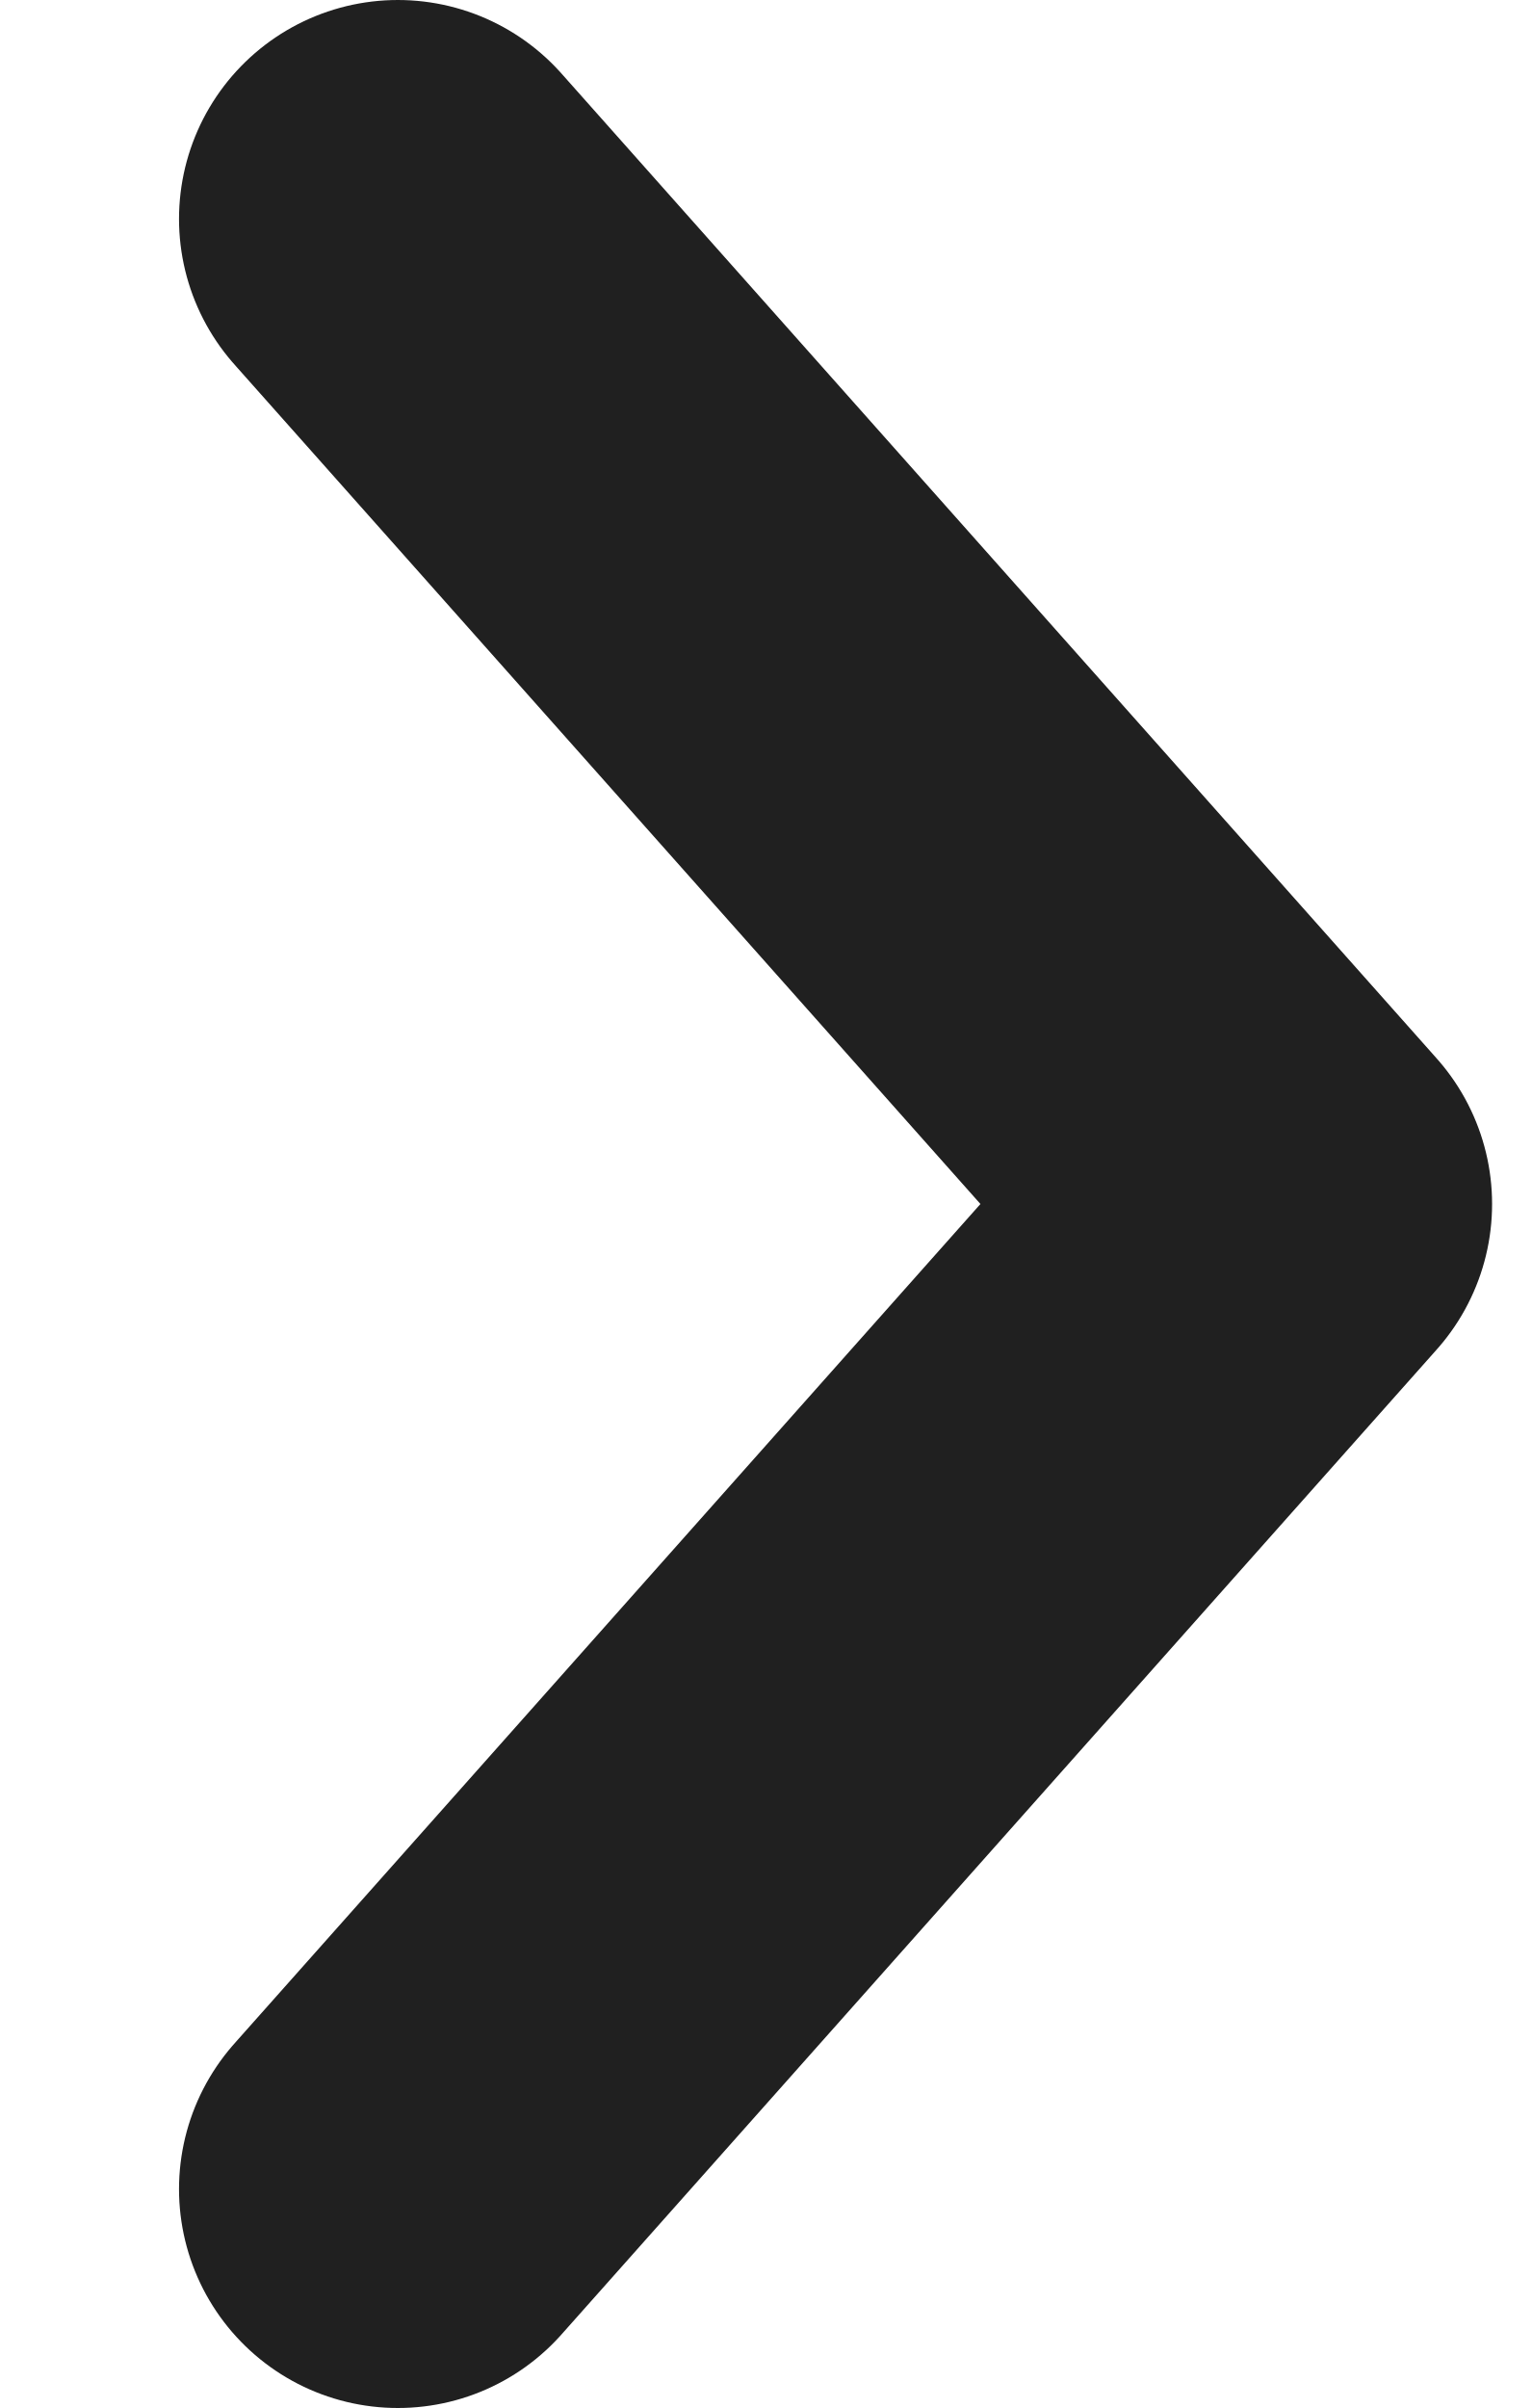
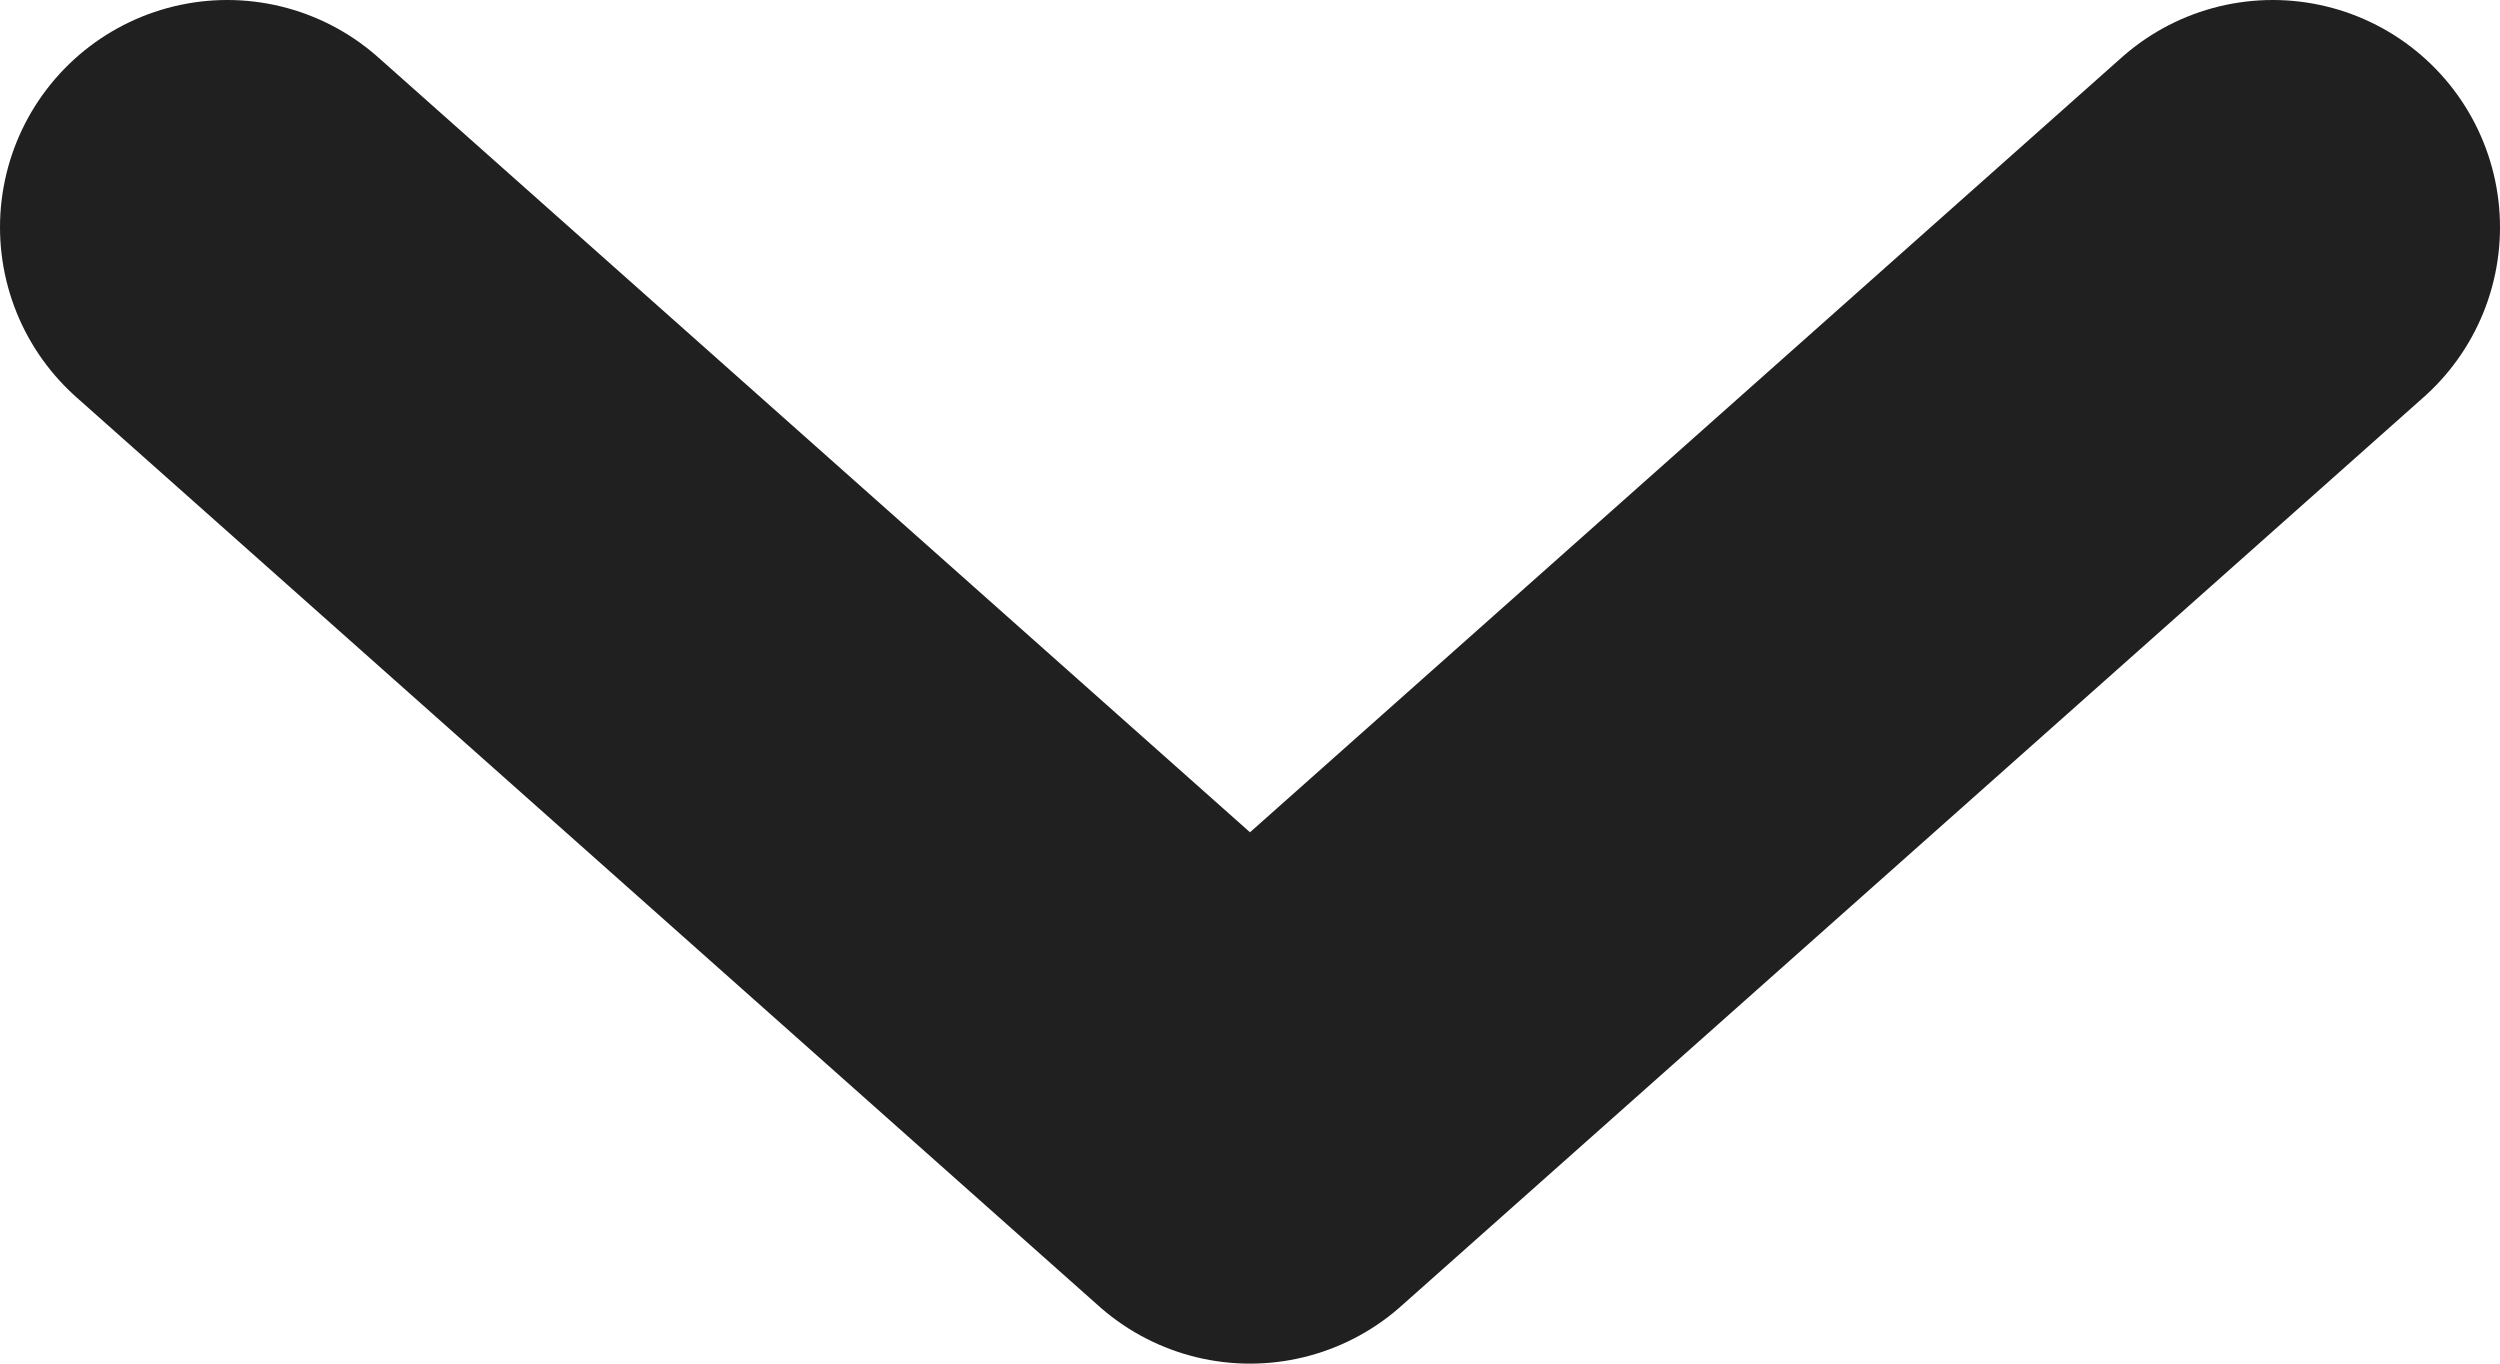
- <svg xmlns="http://www.w3.org/2000/svg" width="7" height="11" viewBox="0 0 7 11" fill="none">
-   <path d="M1.818 10L5.818 5.5L1.818 1" stroke="#202020" stroke-width="2" stroke-linecap="round" stroke-linejoin="round" />
+ <svg xmlns="http://www.w3.org/2000/svg" width="11" height="6" viewBox="0 0 11 6" fill="none">
+   <path d="M1 1L5.5 5L10 1" stroke="#202020" stroke-width="2" stroke-linecap="round" stroke-linejoin="round" />
</svg>
